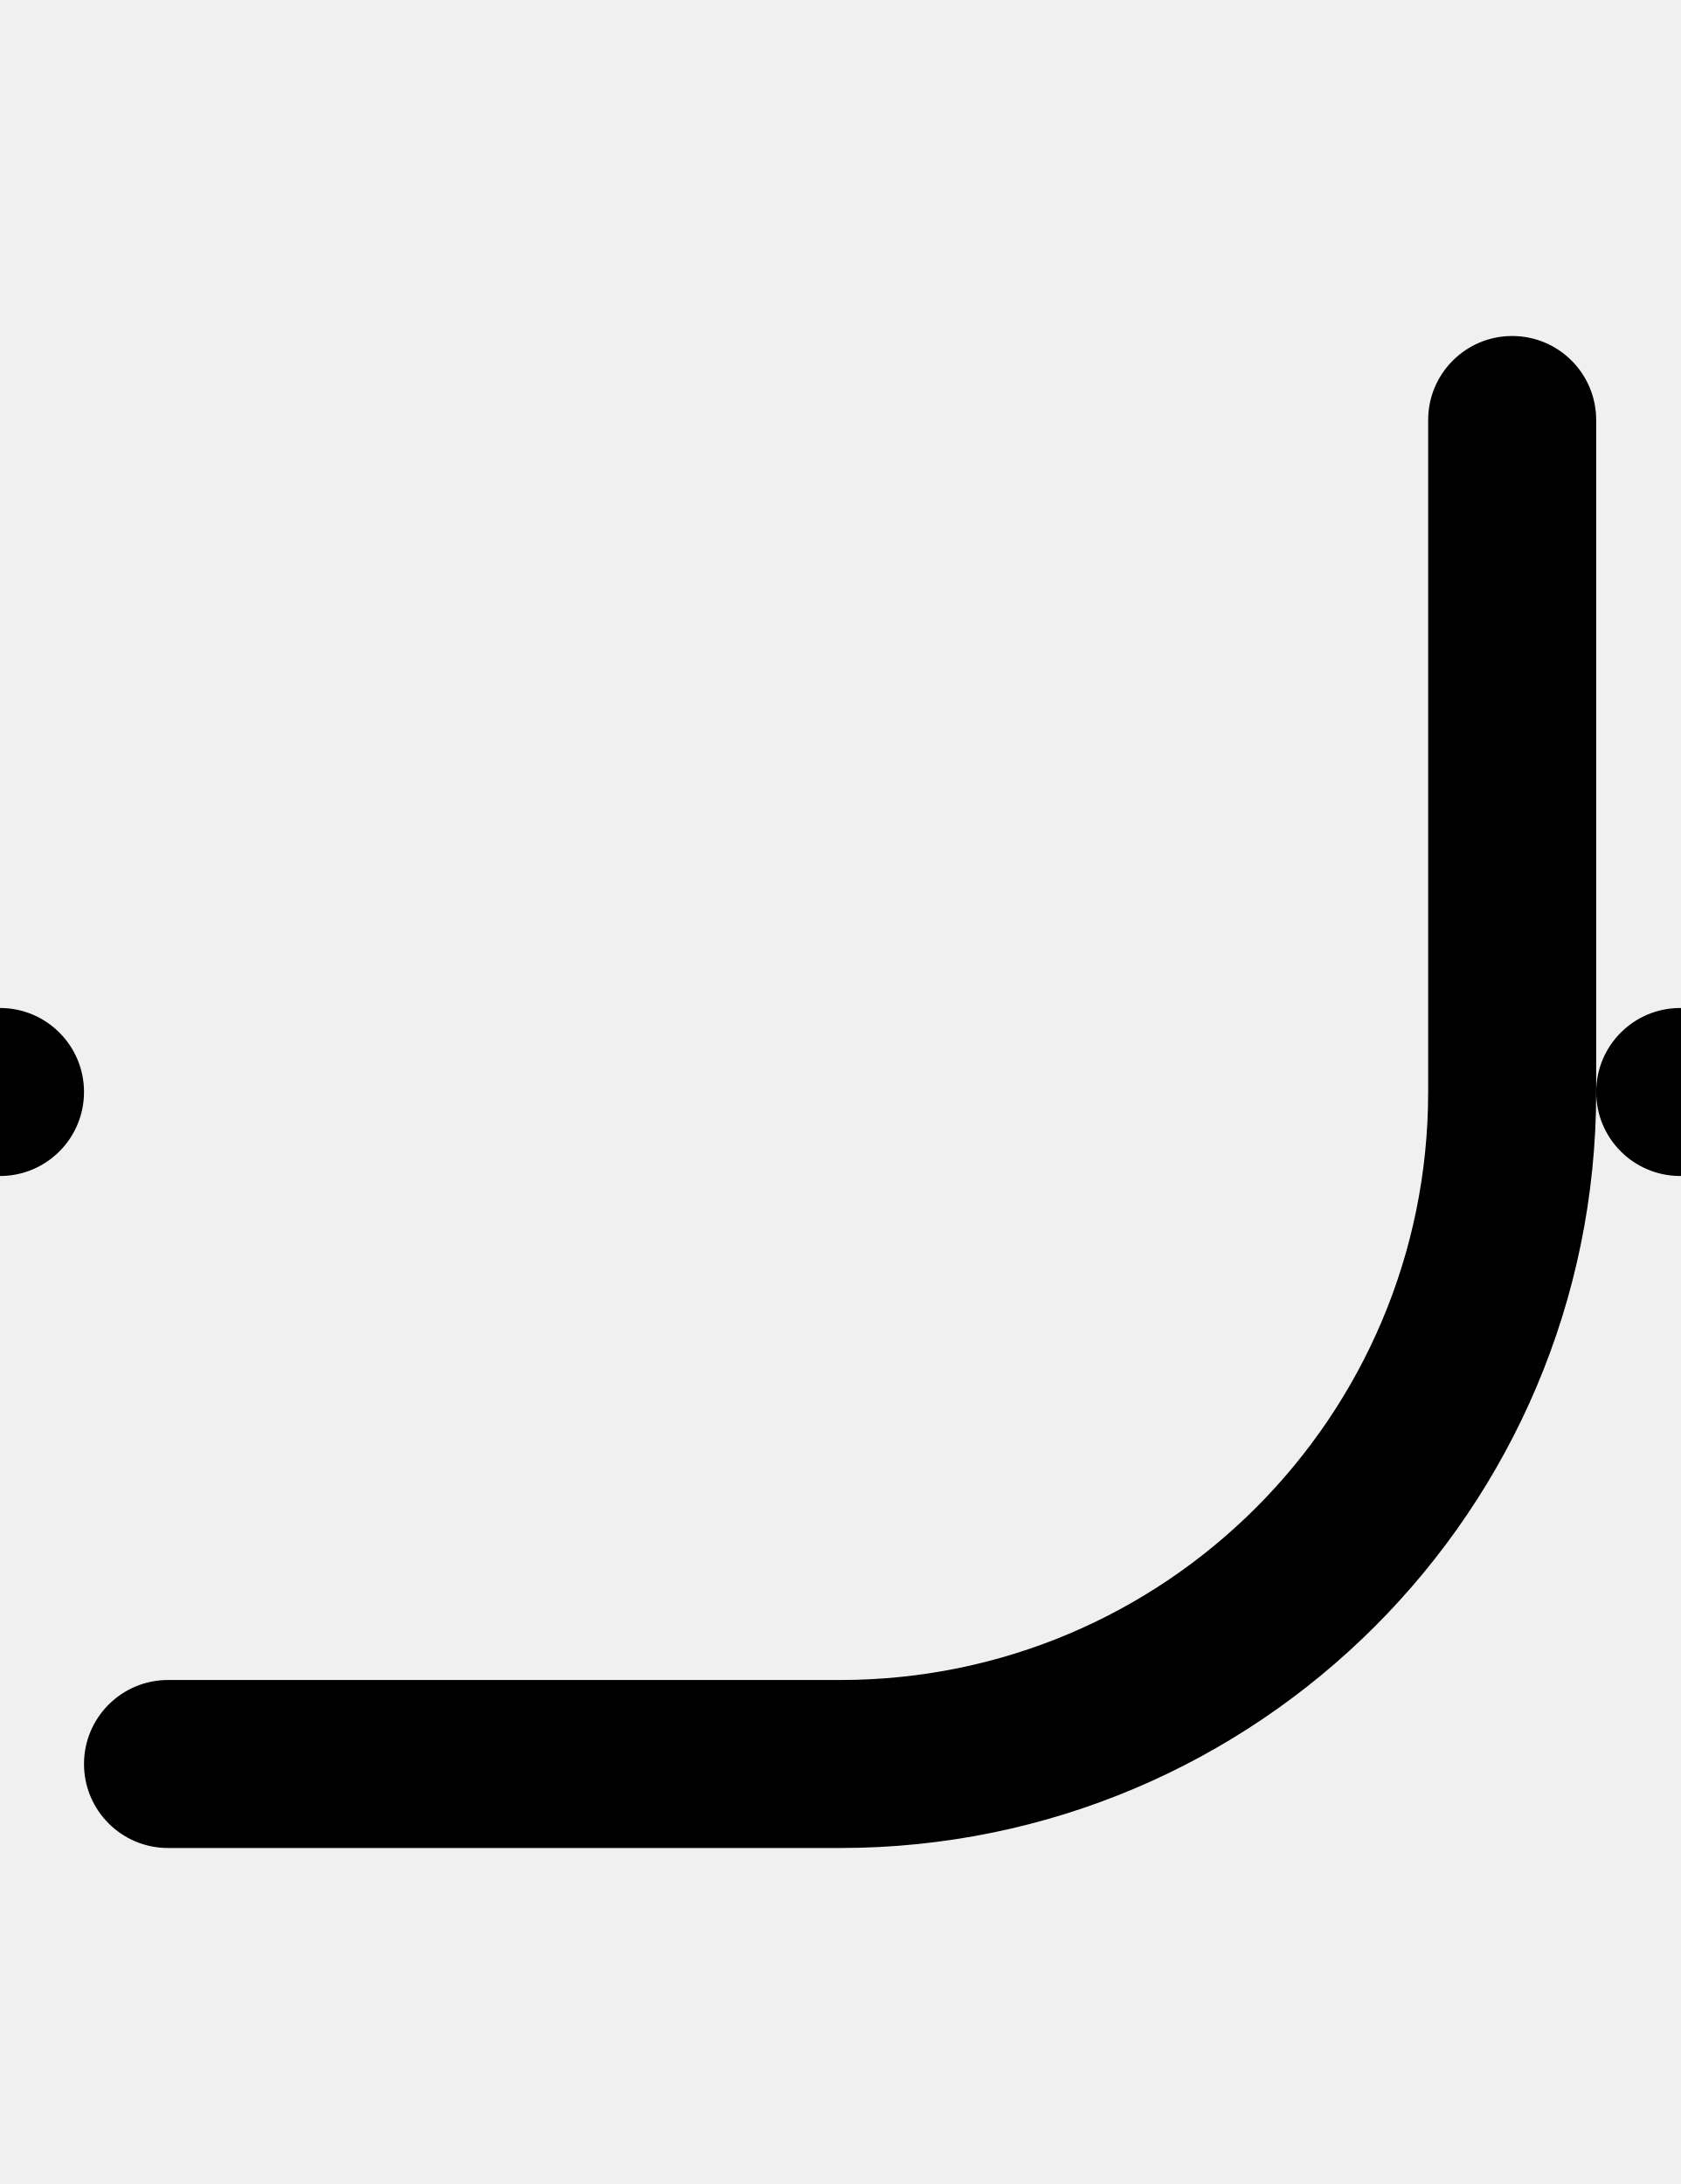
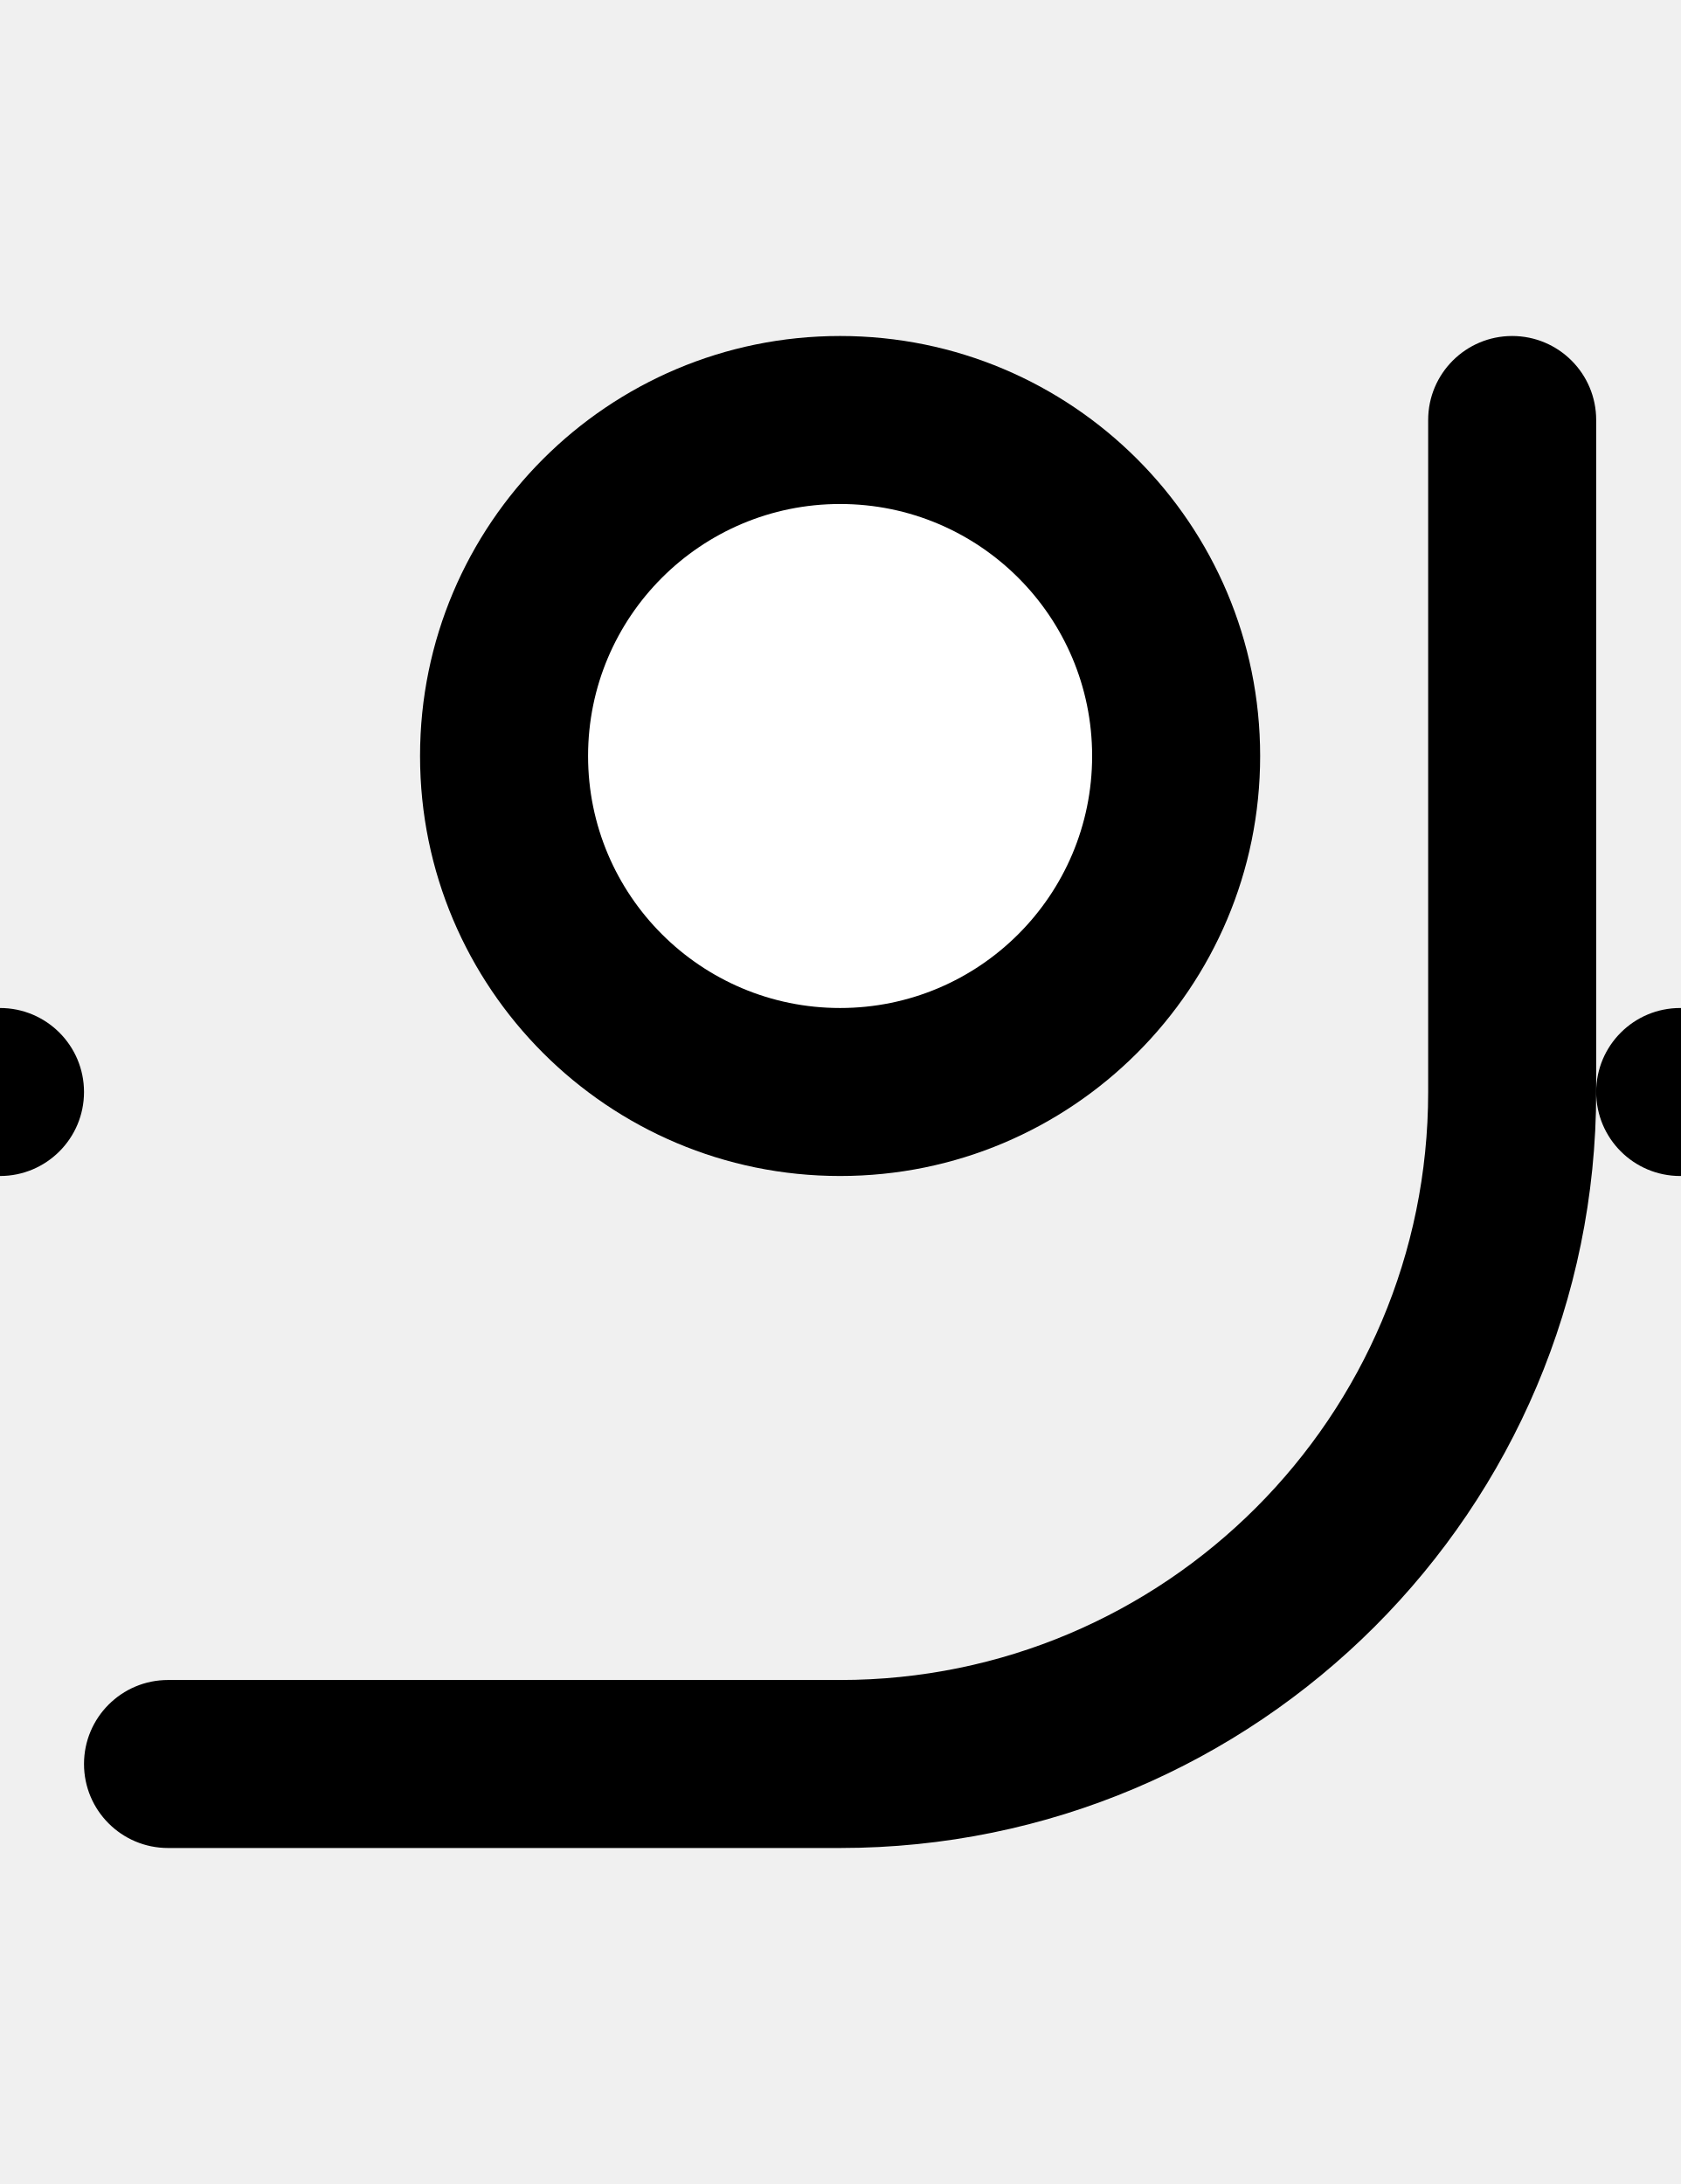
<svg xmlns="http://www.w3.org/2000/svg" width="500" height="650">
  <path d="M 450 100 A 25 25 0 0 0 425 125 L 425 325 A 175 175 0 0 1 250 500 L 50 500 A 25 25 0 0 0 25 525 A 25 25 0 0 0 50 550 L 250 550 A 225 225 0 0 0 475 325 L 475 125 A 25 25 0 0 0 450 100 z " />
  <circle cx="000" cy="325" r="25" />
  <circle cx="500" cy="325" r="25" />
+   <circle cx="250" cy="225" r="125" />
+   <circle cx="250" cy="225" r="75" fill="white" />
</svg>
